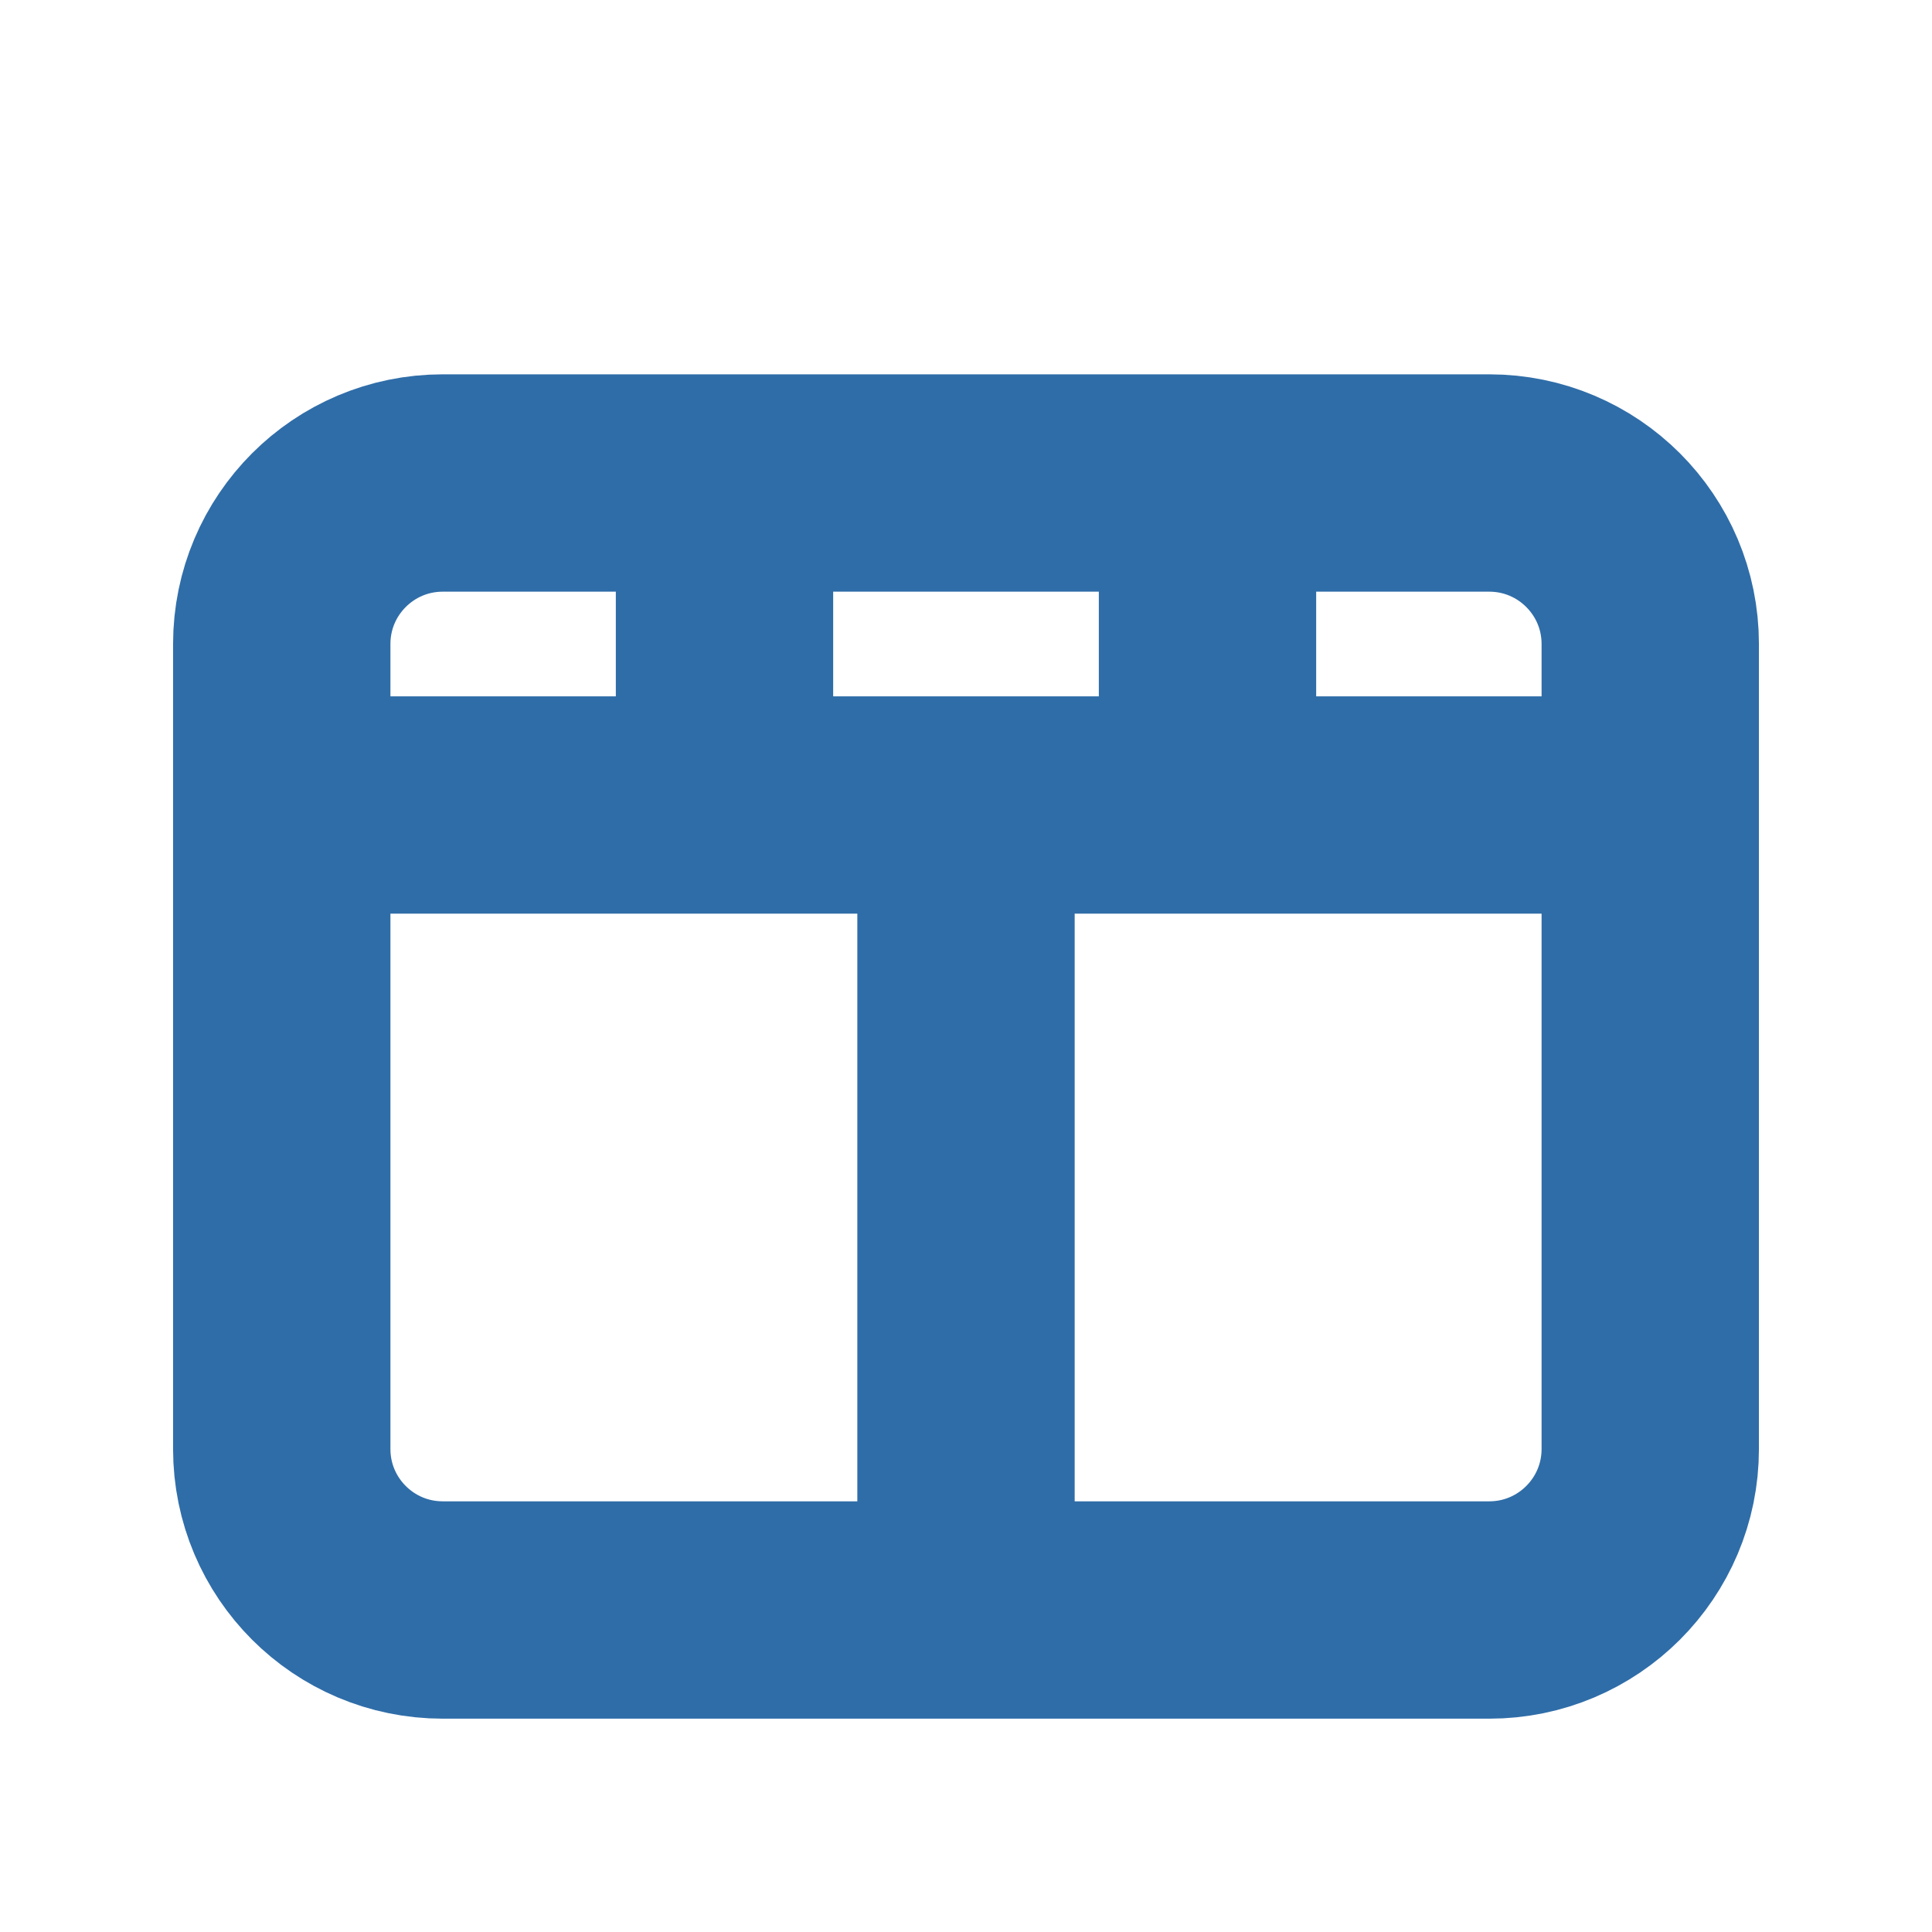
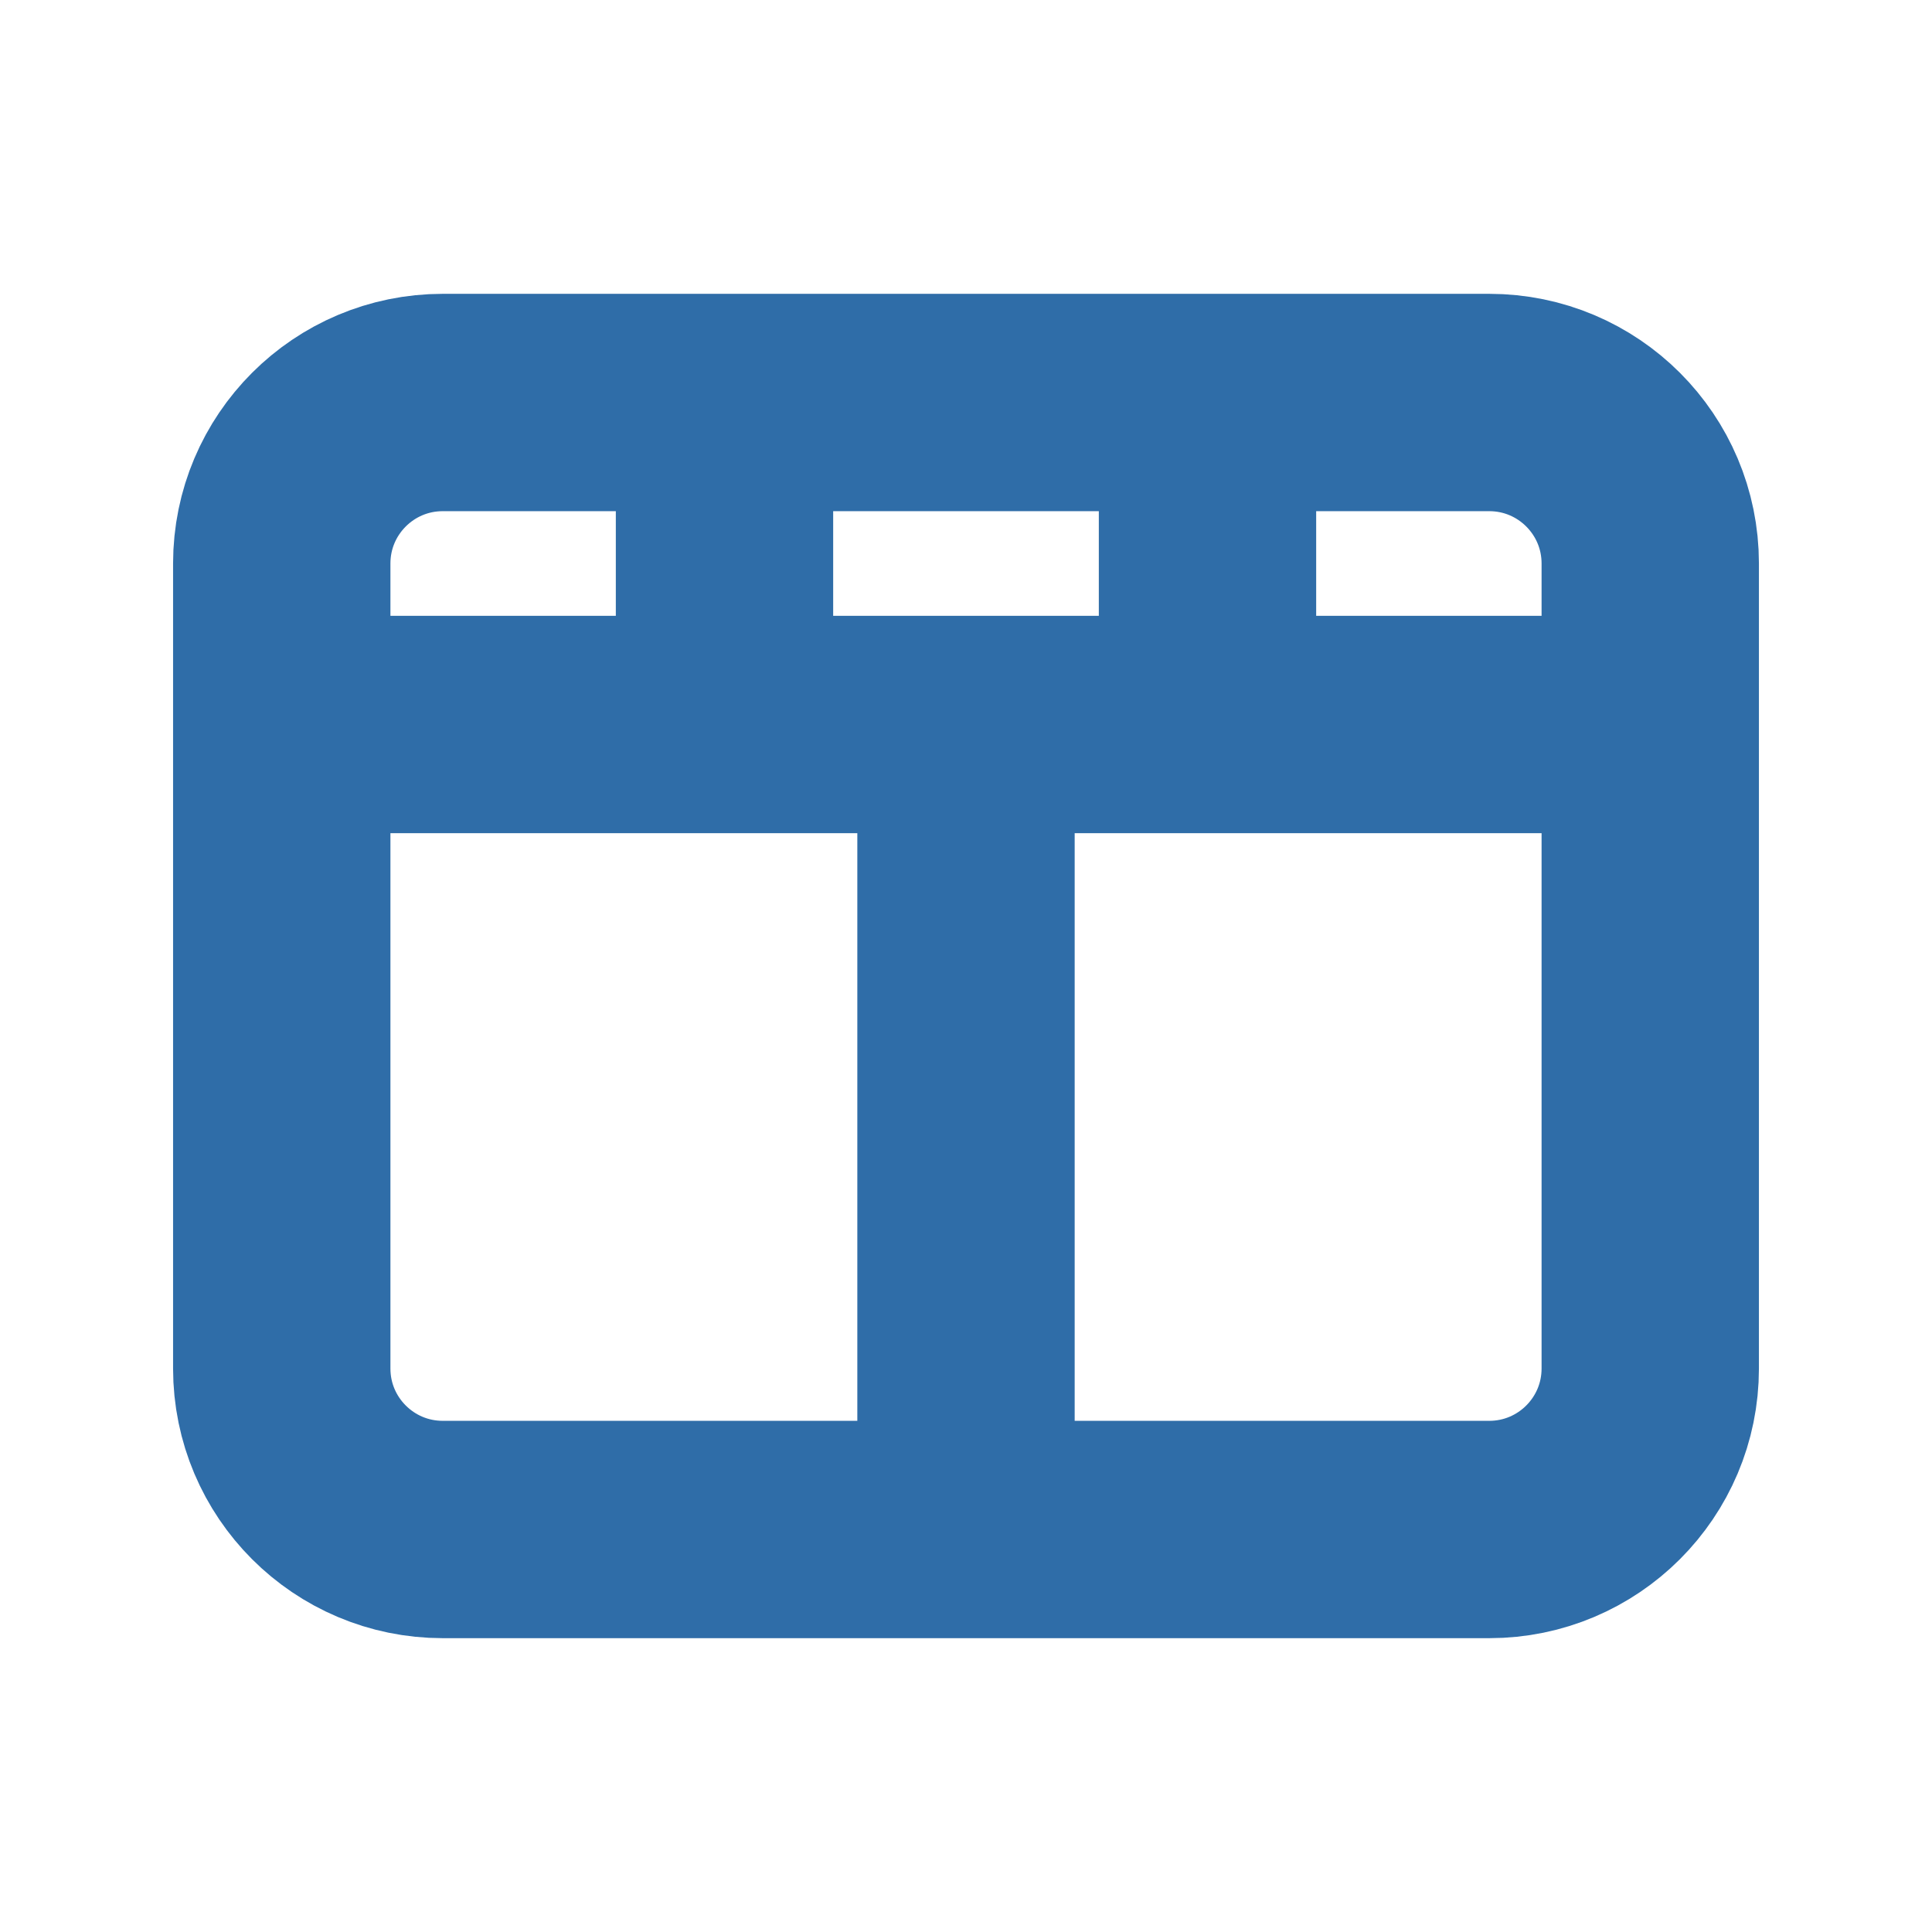
<svg xmlns="http://www.w3.org/2000/svg" viewBox="0 0 24 24" fill="none">
-   <rect x="3.5" y="6" width="17" height="14" rx="2" stroke="#2F6DA8" stroke-width="2.7" />
-   <path d="M3.5 10h17M9 6v4M15 6v4M12 10v10" stroke="#2F6DA8" stroke-width="2.7" stroke-linejoin="round" />
+   <rect x="3.5" y="5" width="17" height="14" rx="2" stroke="#2F6DA8" stroke-width="2.7" />
+   <path d="M3.5 9h17M9 5v4M15 5v4M12 9v10" stroke="#2F6DA8" stroke-width="2.7" stroke-linejoin="round" />
</svg>
